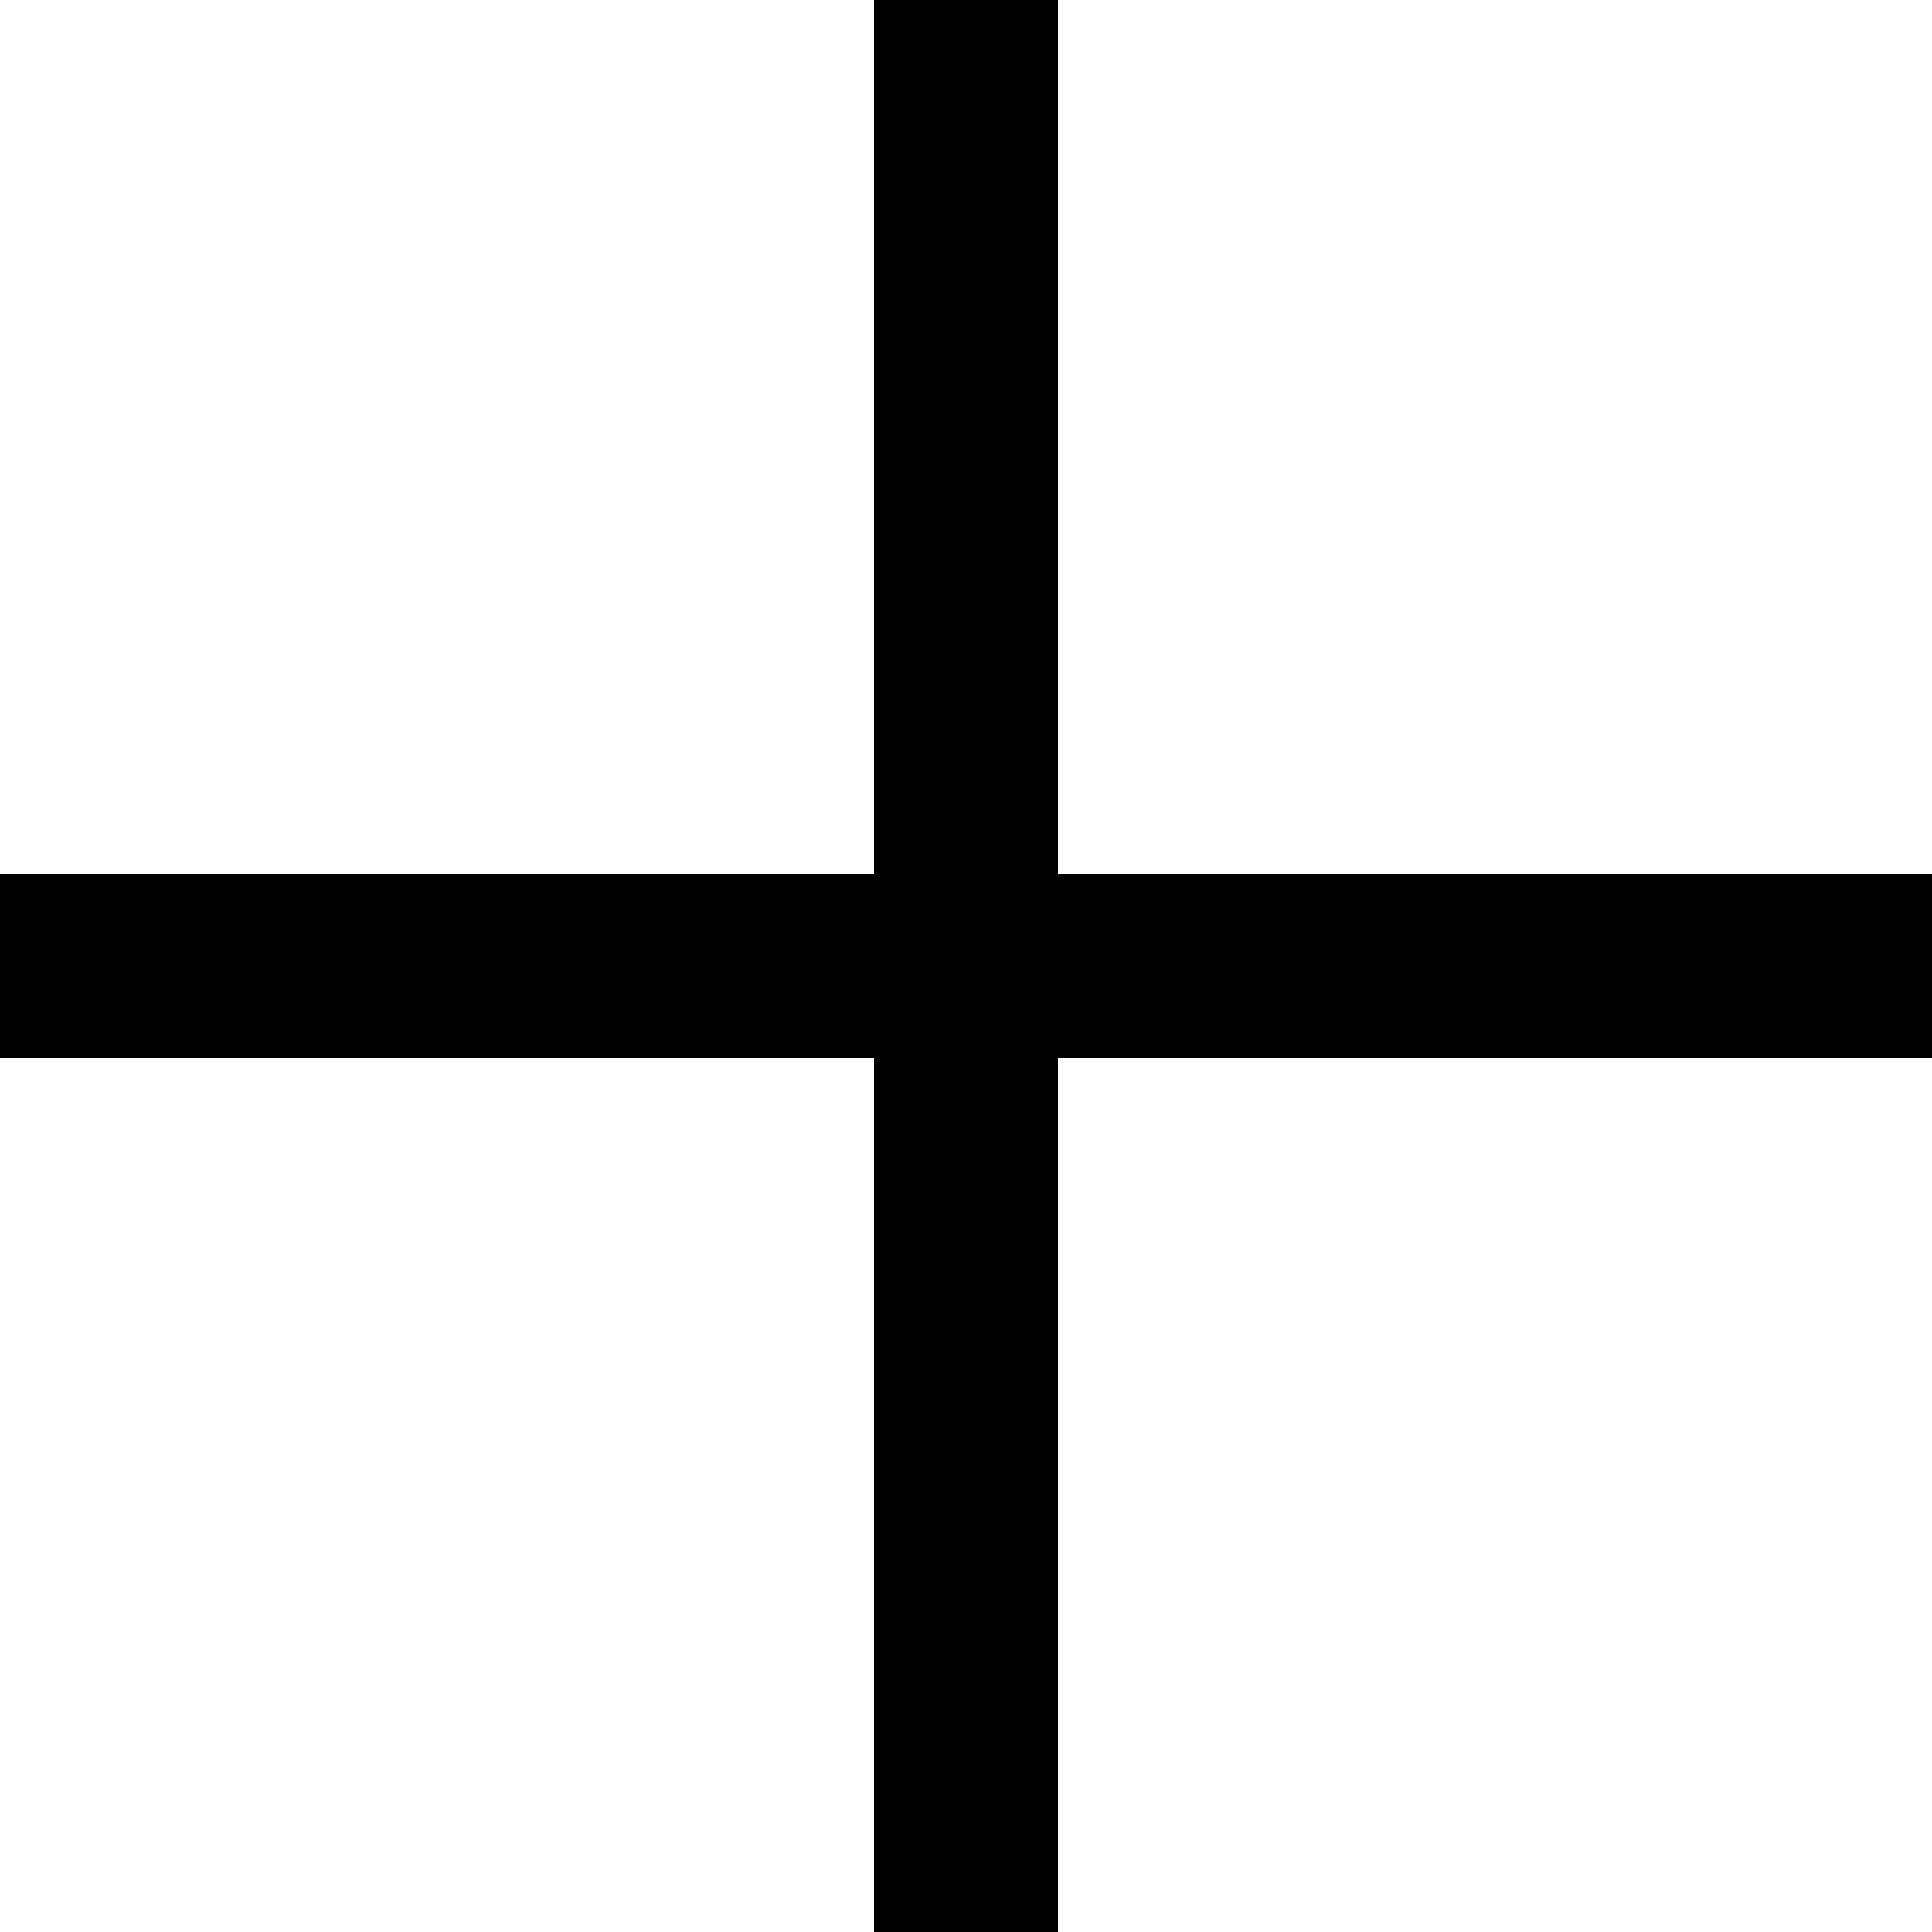
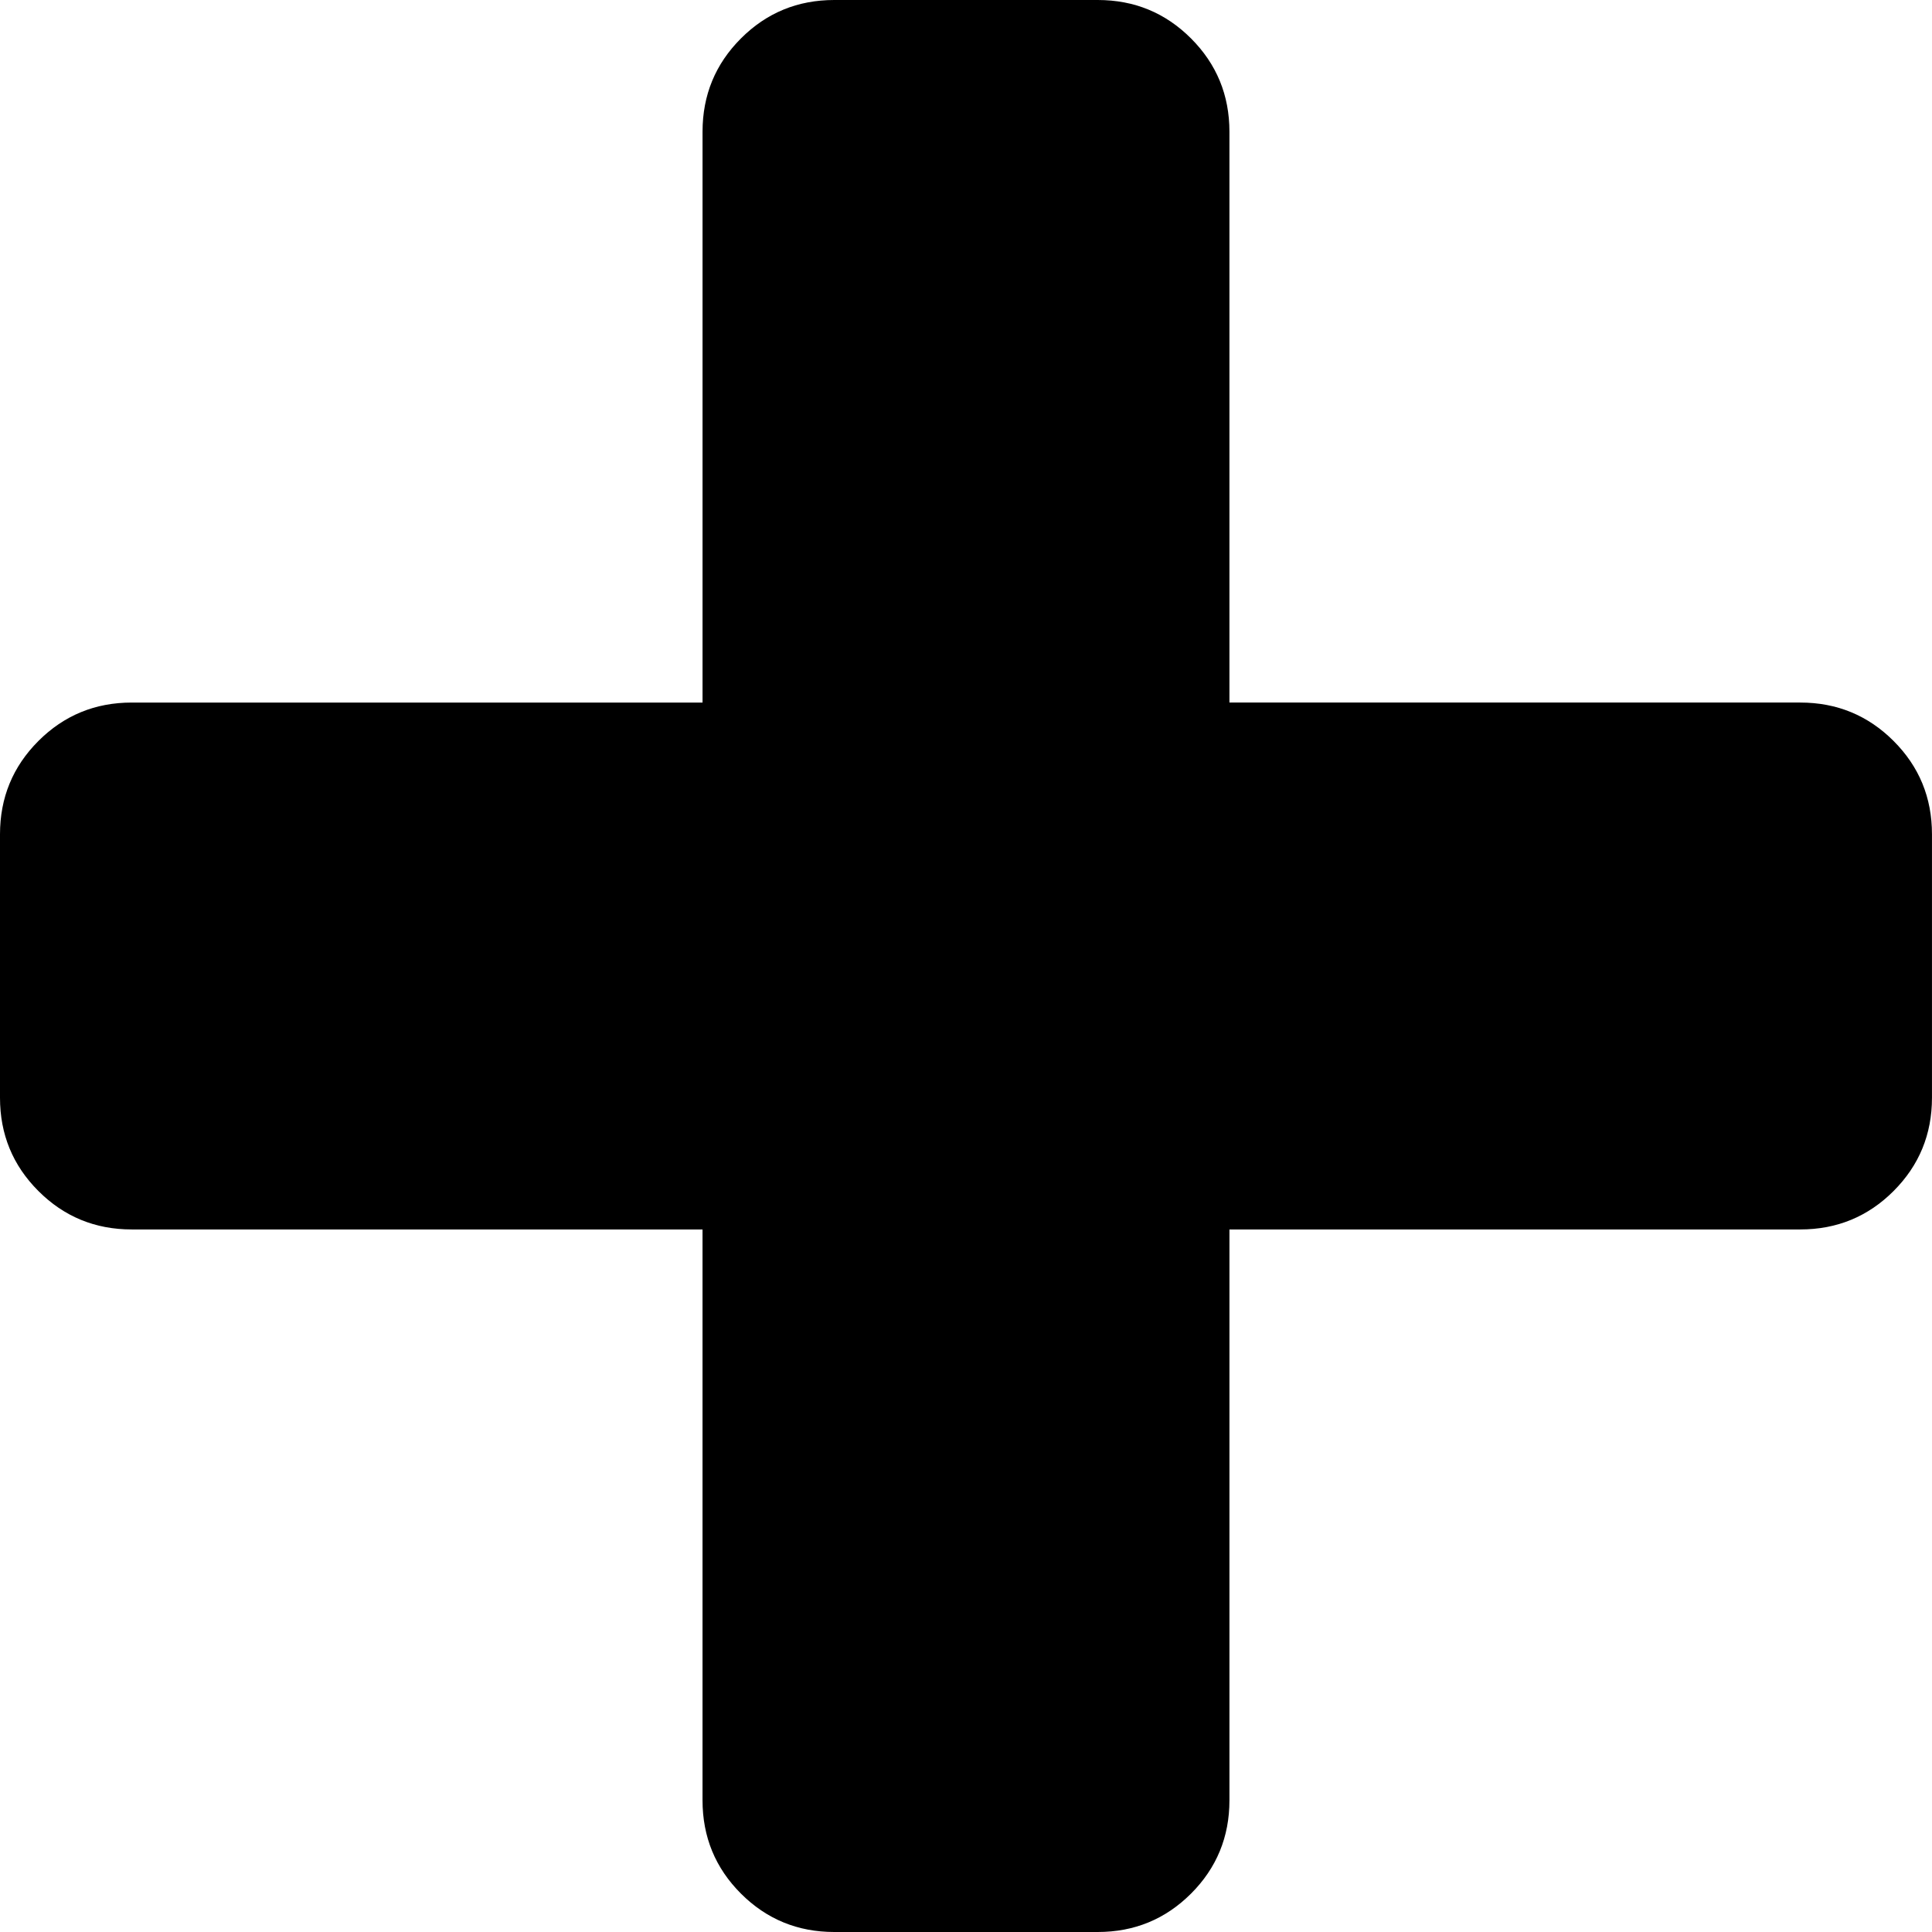
- <svg xmlns="http://www.w3.org/2000/svg" version="1.1" id="Capa_1" x="0px" y="0px" viewBox="0 0 42 42" style="enable-background:new 0 0 42 42;" xml:space="preserve">
-   <polygon points="42,19 23,19 23,0 19,0 19,19 0,19 0,23 19,23 19,42 23,42 23,23 42,23 " style="fill: rgb(0, 0, 0);" />
-   <g>
- </g>
-   <g>
- </g>
-   <g>
- </g>
-   <g>
- </g>
-   <g>
- </g>
-   <g>
- </g>
-   <g>
- </g>
-   <g>
- </g>
-   <g>
- </g>
-   <g>
- </g>
-   <g>
- </g>
-   <g>
- </g>
-   <g>
- </g>
-   <g>
- </g>
-   <g>
- </g>
+ <svg xmlns="http://www.w3.org/2000/svg" width="401.994" height="401.994" viewBox="0 0 401.994 401.994">
+   <path d="M394 154.175c-5.33-5.33-11.806-7.994-19.417-7.994H255.81V27.41c0-7.61-2.665-14.084-7.993-19.414C242.487 2.666 236.02 0 228.397 0h-54.81c-7.613 0-14.085 2.663-19.415 7.993-5.33 5.33-7.994 11.803-7.994 19.414v118.775H27.408c-7.612 0-14.085 2.664-19.415 7.994S0 165.973 0 173.59v54.818c0 7.618 2.662 14.086 7.992 19.41 5.33 5.333 11.803 7.995 19.414 7.995h118.77V374.59c0 7.61 2.665 14.09 7.995 19.417 5.33 5.325 11.806 7.987 19.418 7.987H228.4c7.618 0 14.087-2.662 19.418-7.987 5.332-5.33 7.994-11.806 7.994-19.417V255.813h118.77c7.618 0 14.09-2.662 19.417-7.994 5.325-5.33 7.99-11.797 7.99-19.415v-54.82c0-7.615-2.66-14.086-7.993-19.413z" />
</svg>
